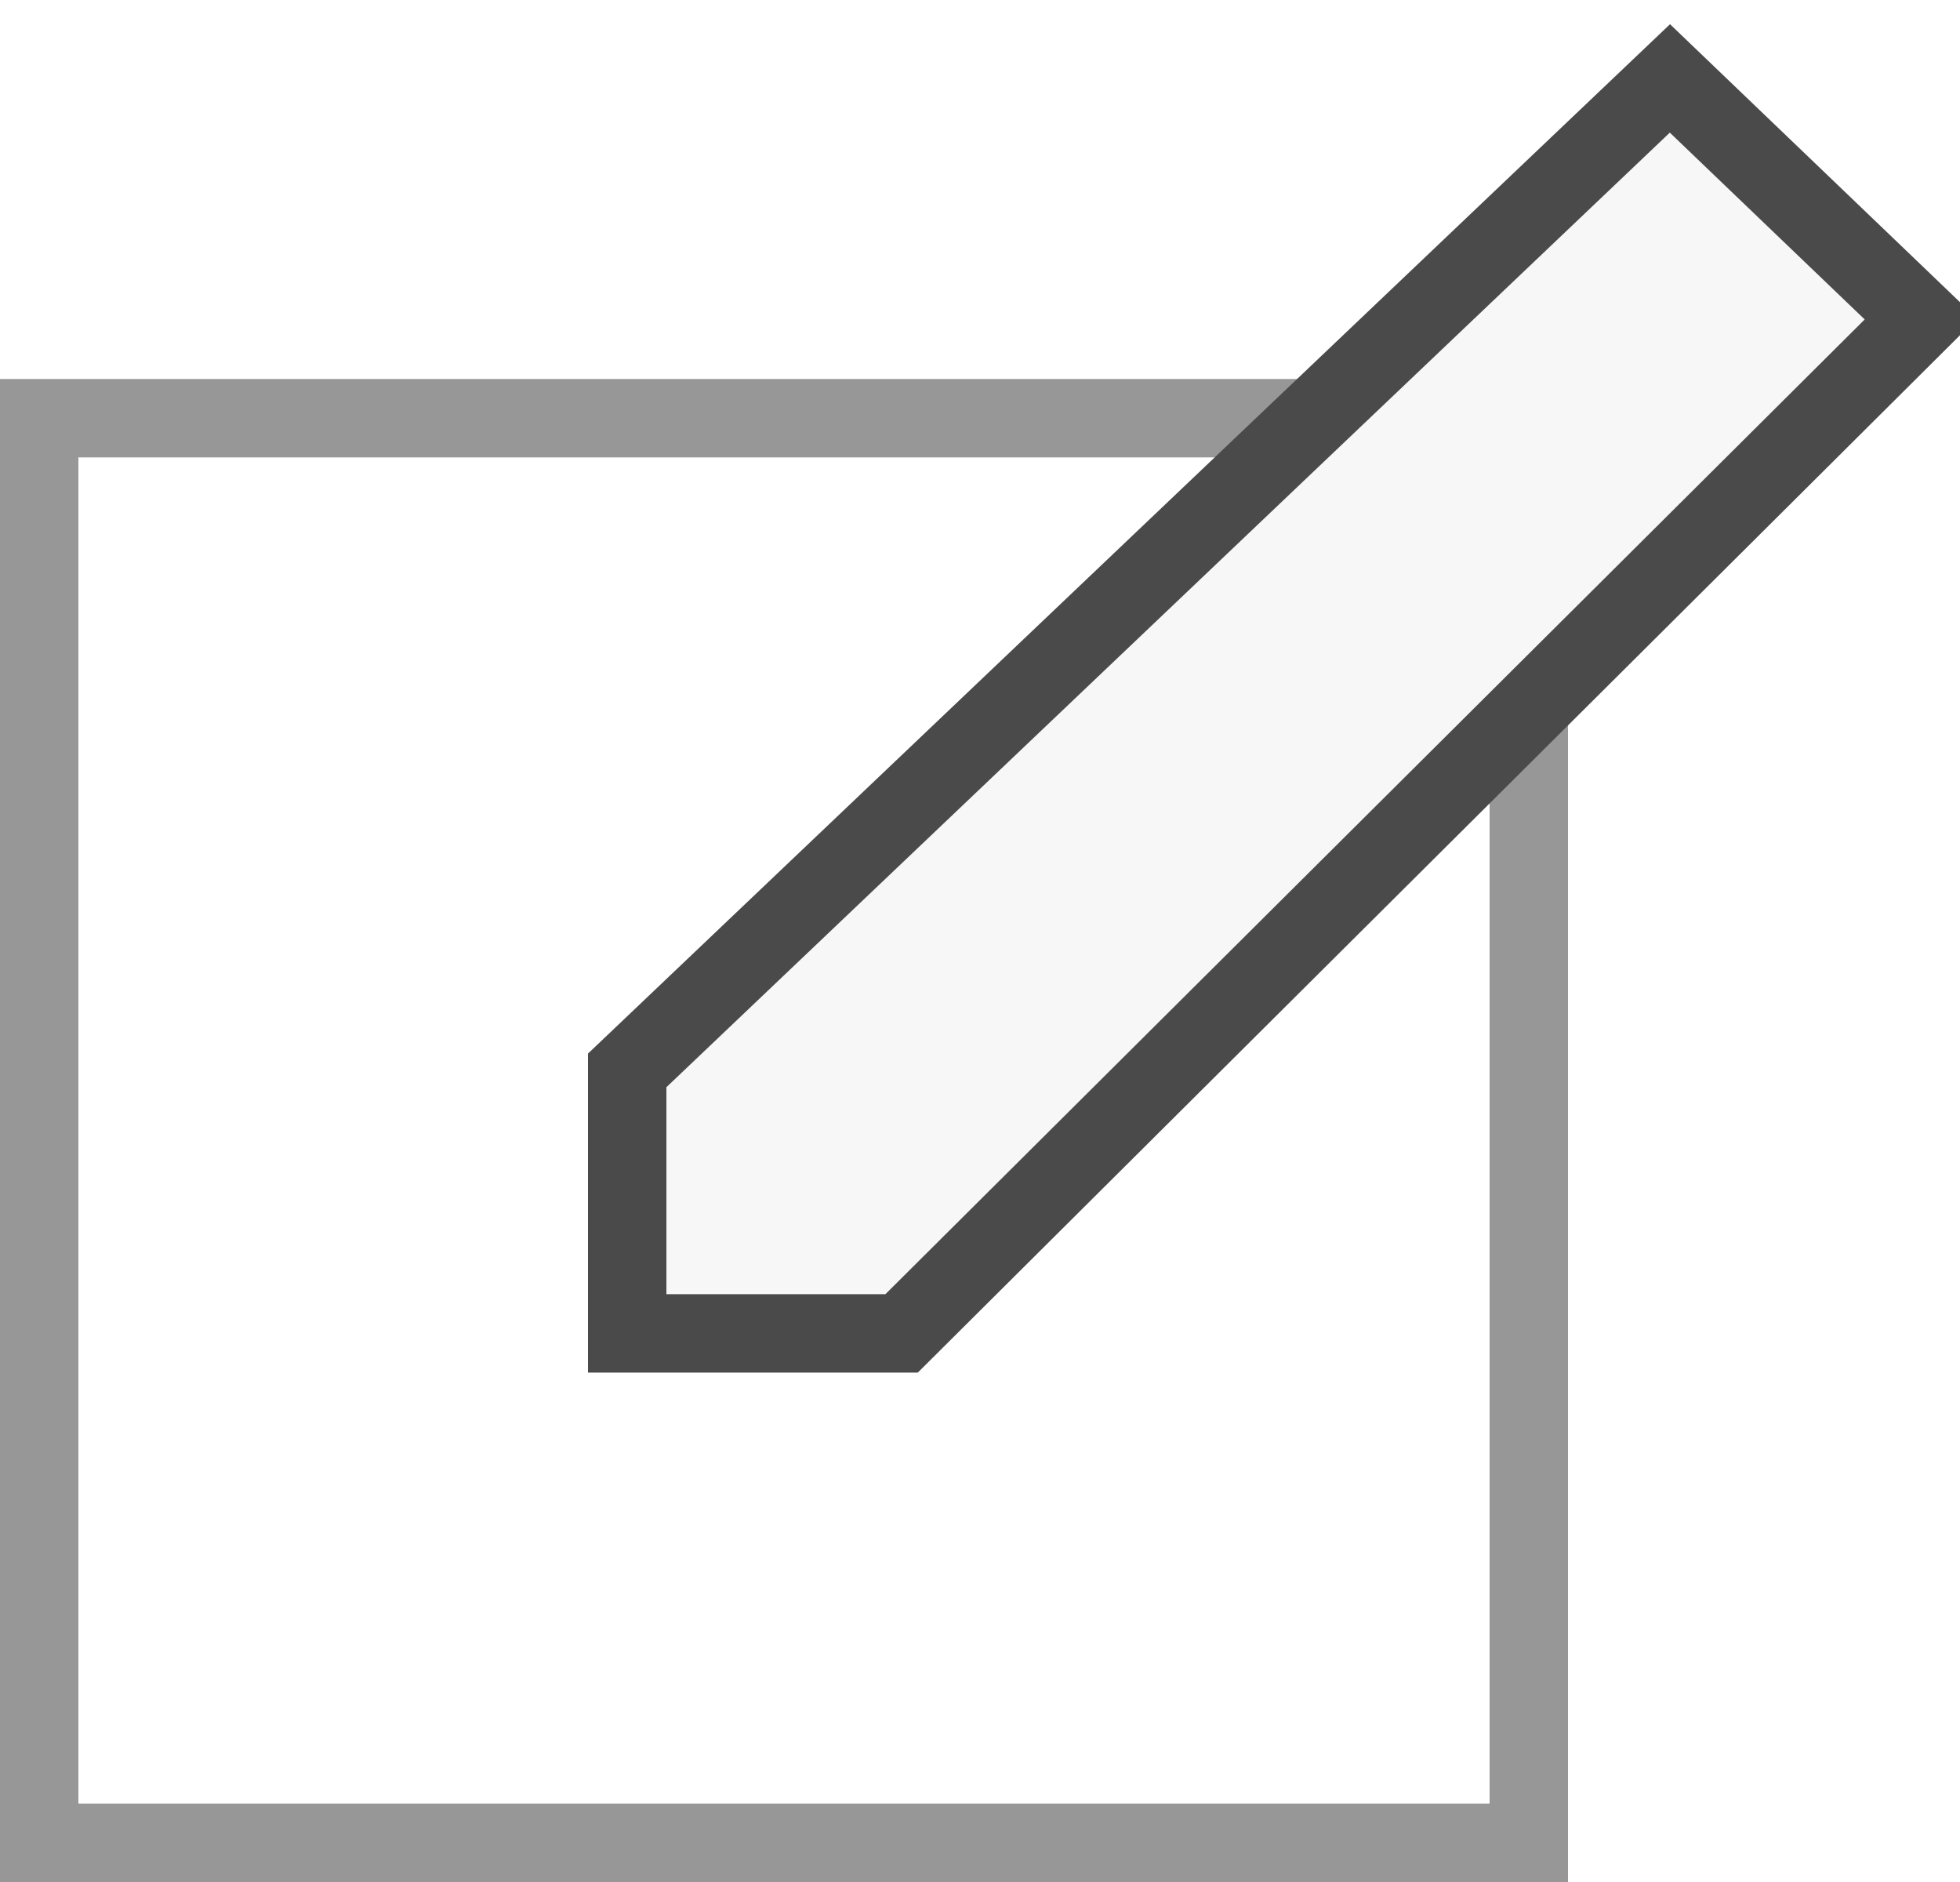
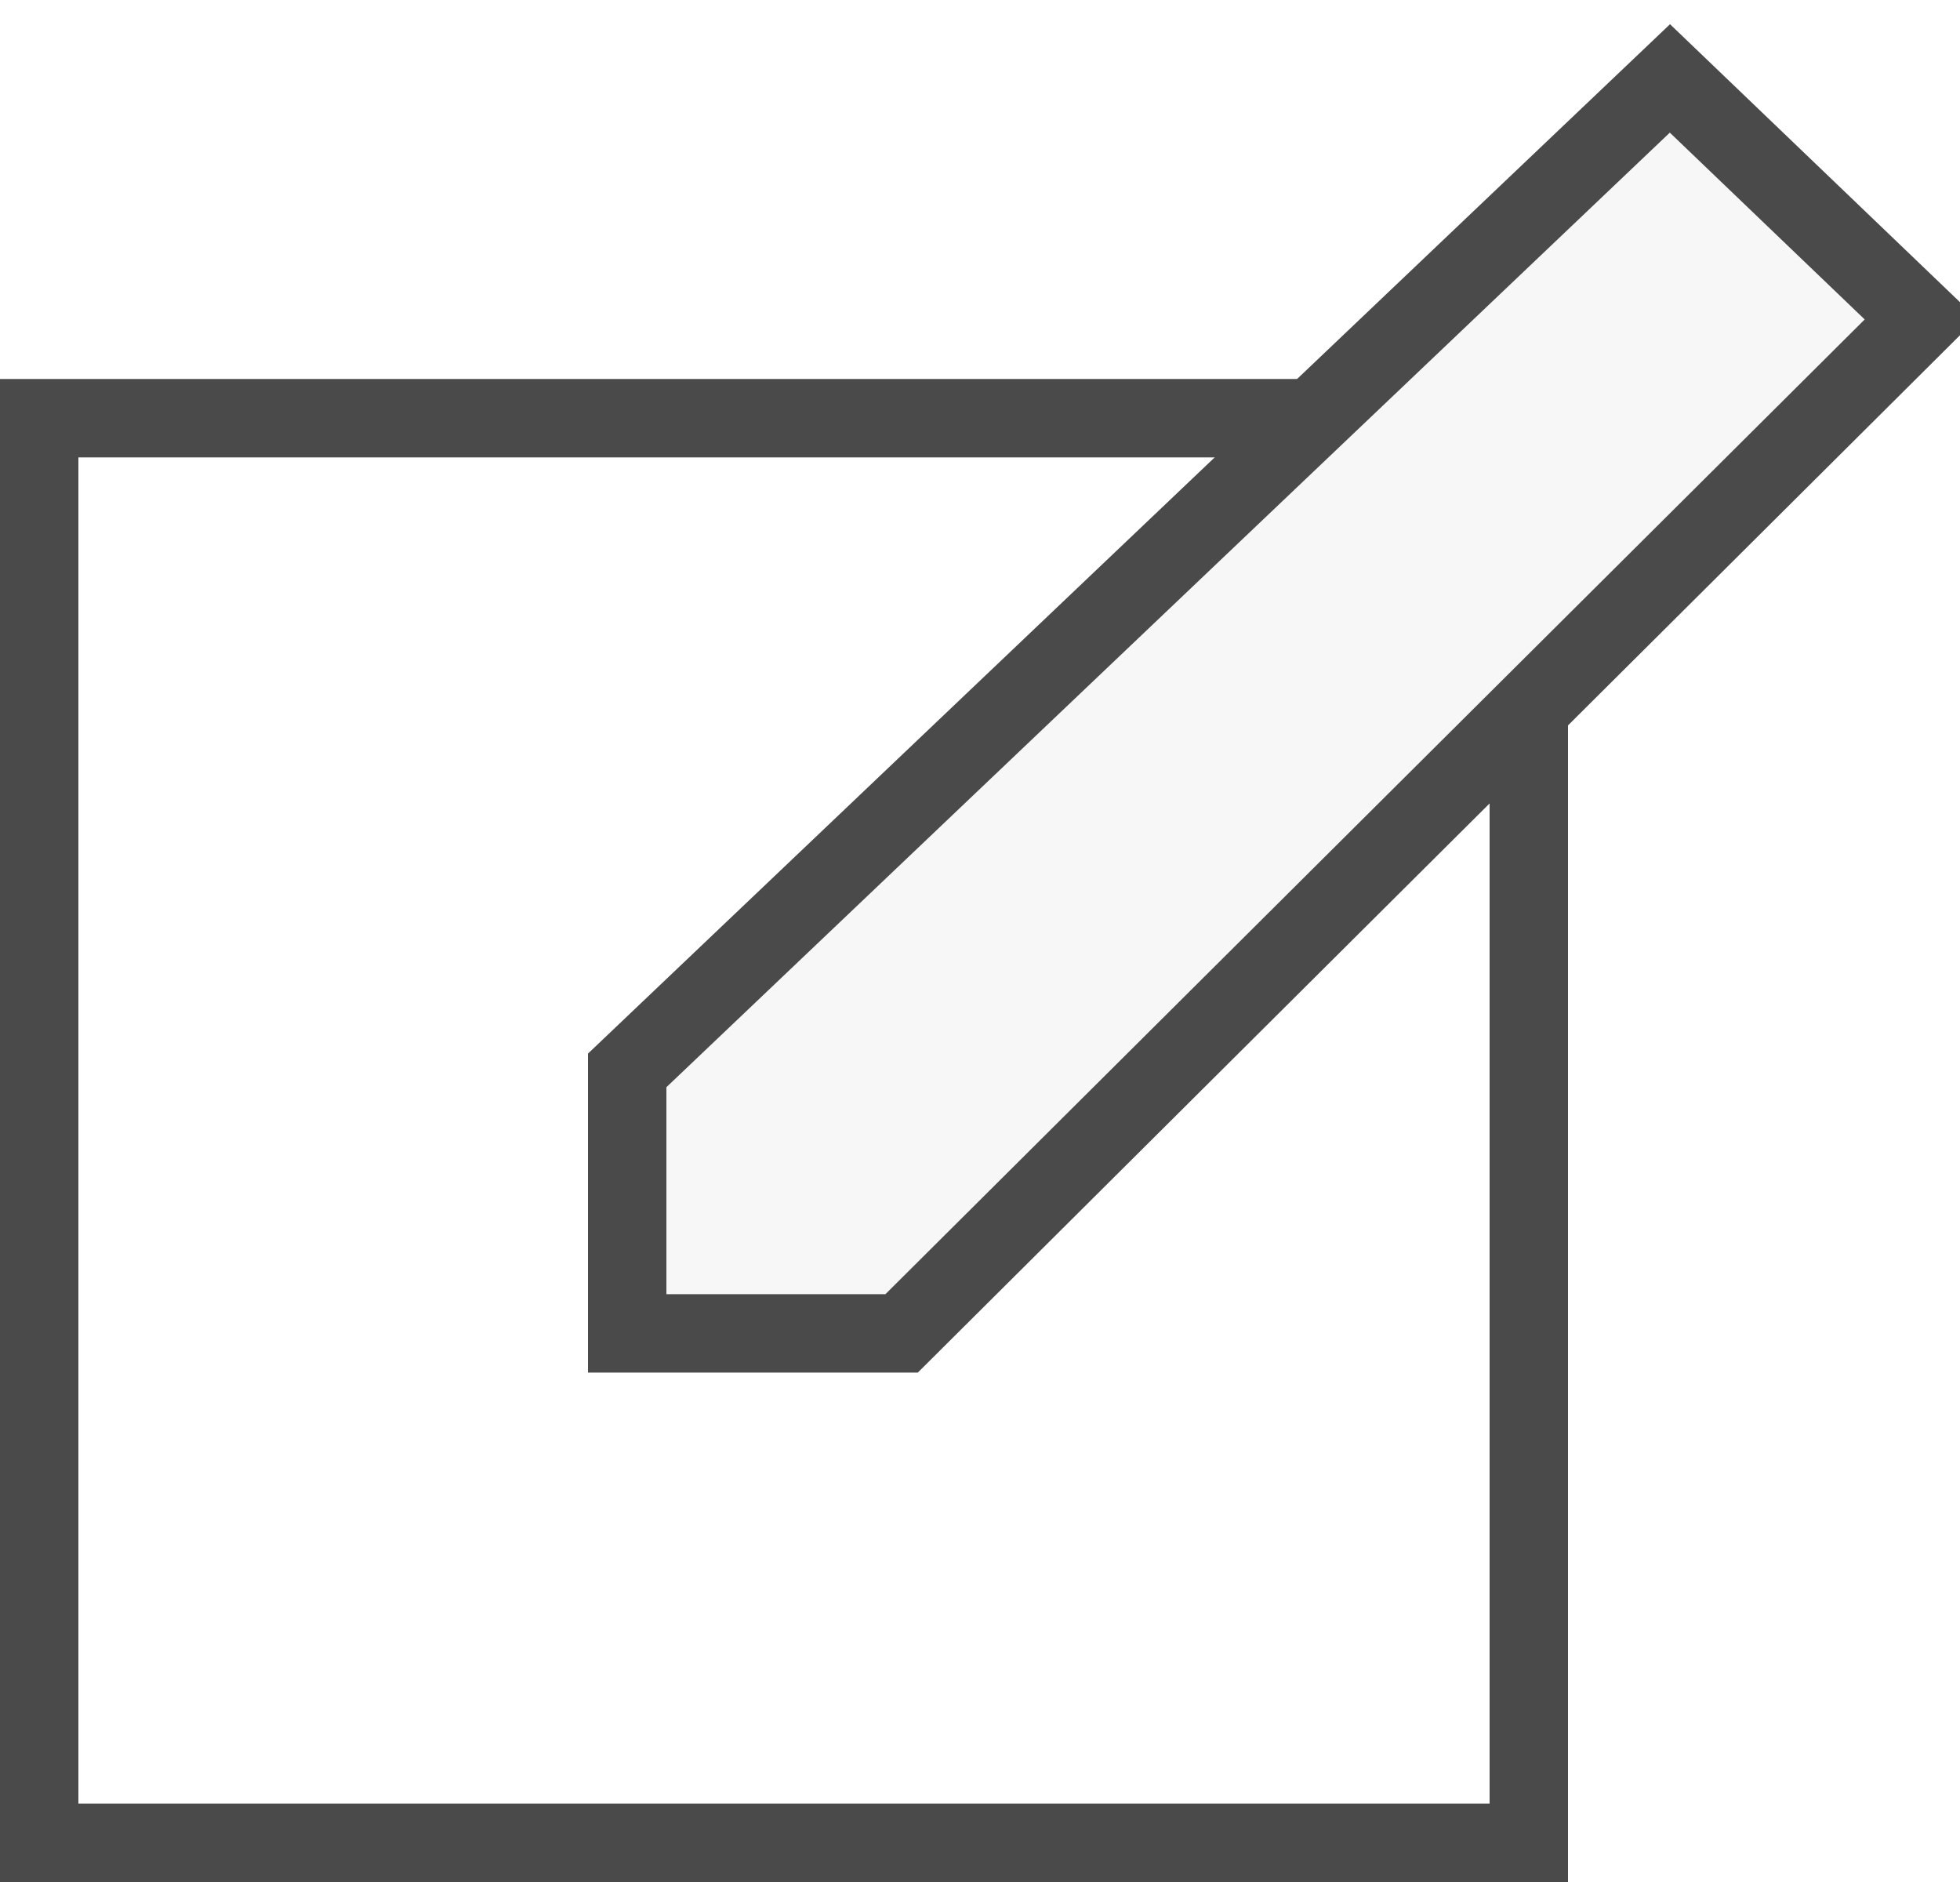
<svg xmlns="http://www.w3.org/2000/svg" width="25" height="24" viewBox="0 0 25 24">
-   <g fill="none" fill-rule="evenodd">
-     <path stroke="#979797" d="M.5 5.333h19V23.5H.5z" />
-     <path fill="#F7F7F7" stroke="#4A4A4A" d="M11.5 17.004H8V13.65L21.3 1l3.2 3.067z" />
+   <g fill="none" fill-rule="evenodd" stroke="#4A4A4A">
+     <path d="M.5 5.333h19V23.5H.5z" />
+     <path fill="#F7F7F7" d="M11.5 17.004H8V13.65L21.3 1l3.2 3.067z" />
  </g>
</svg>
